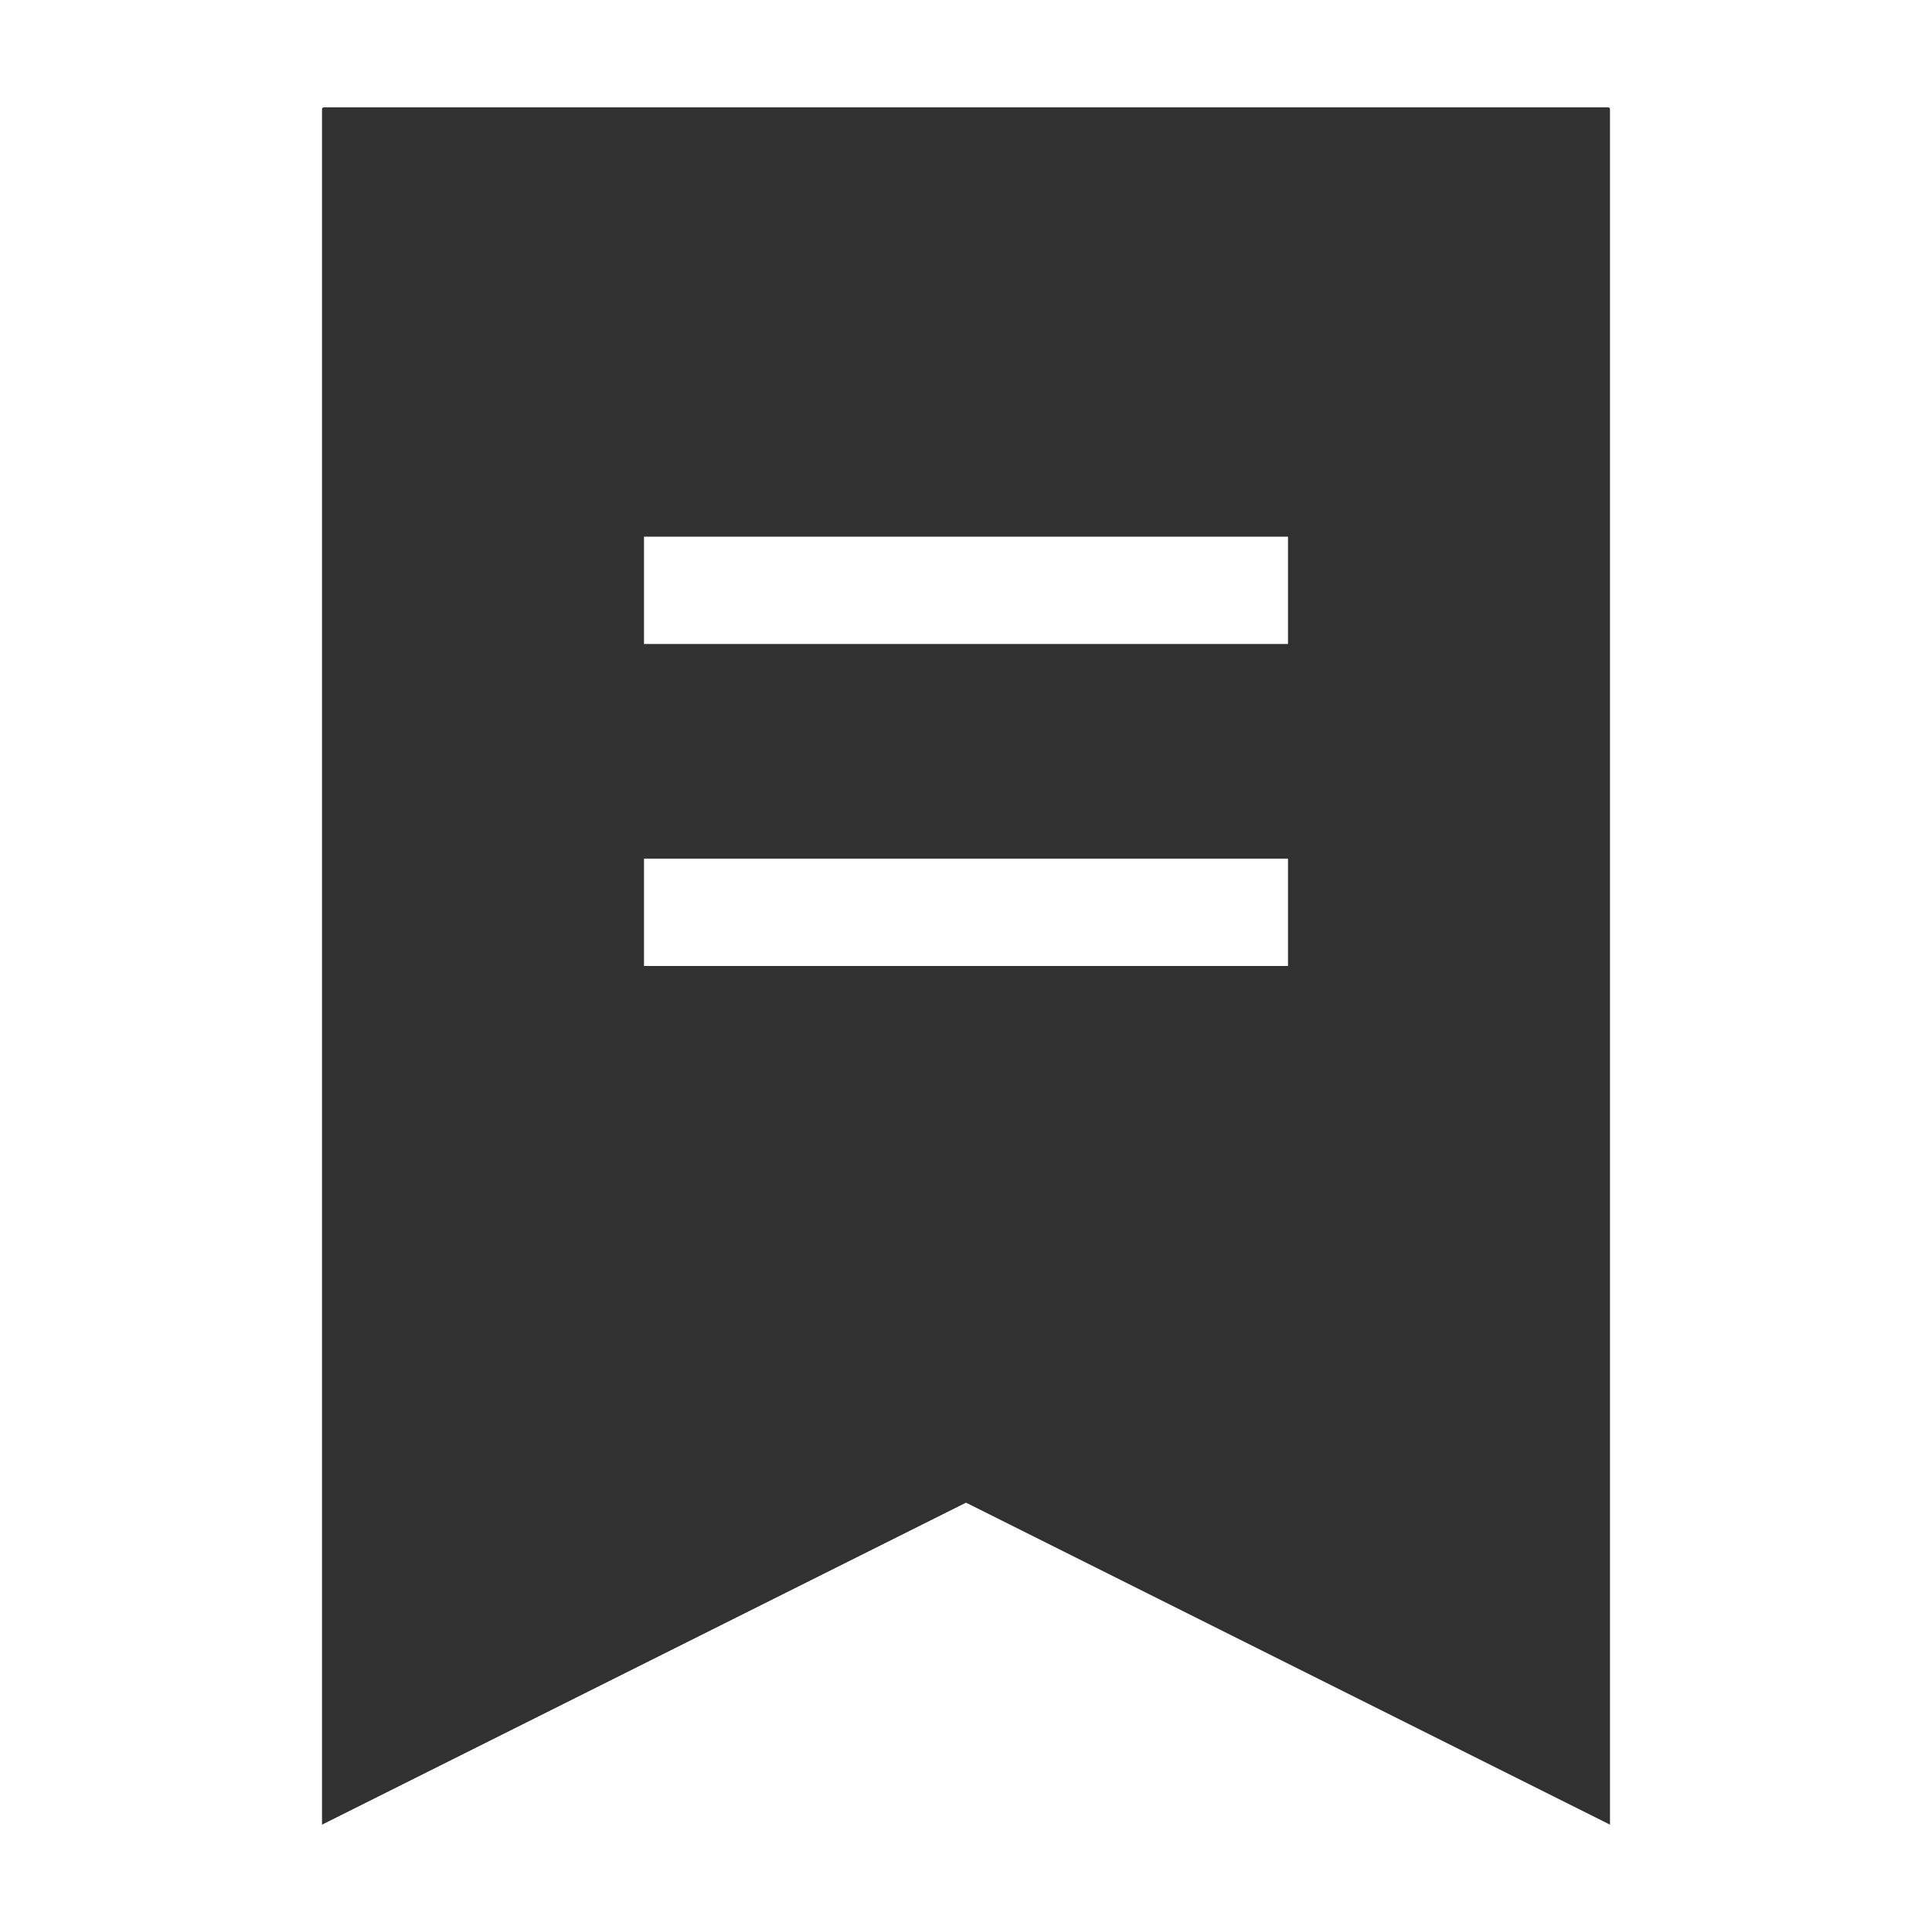
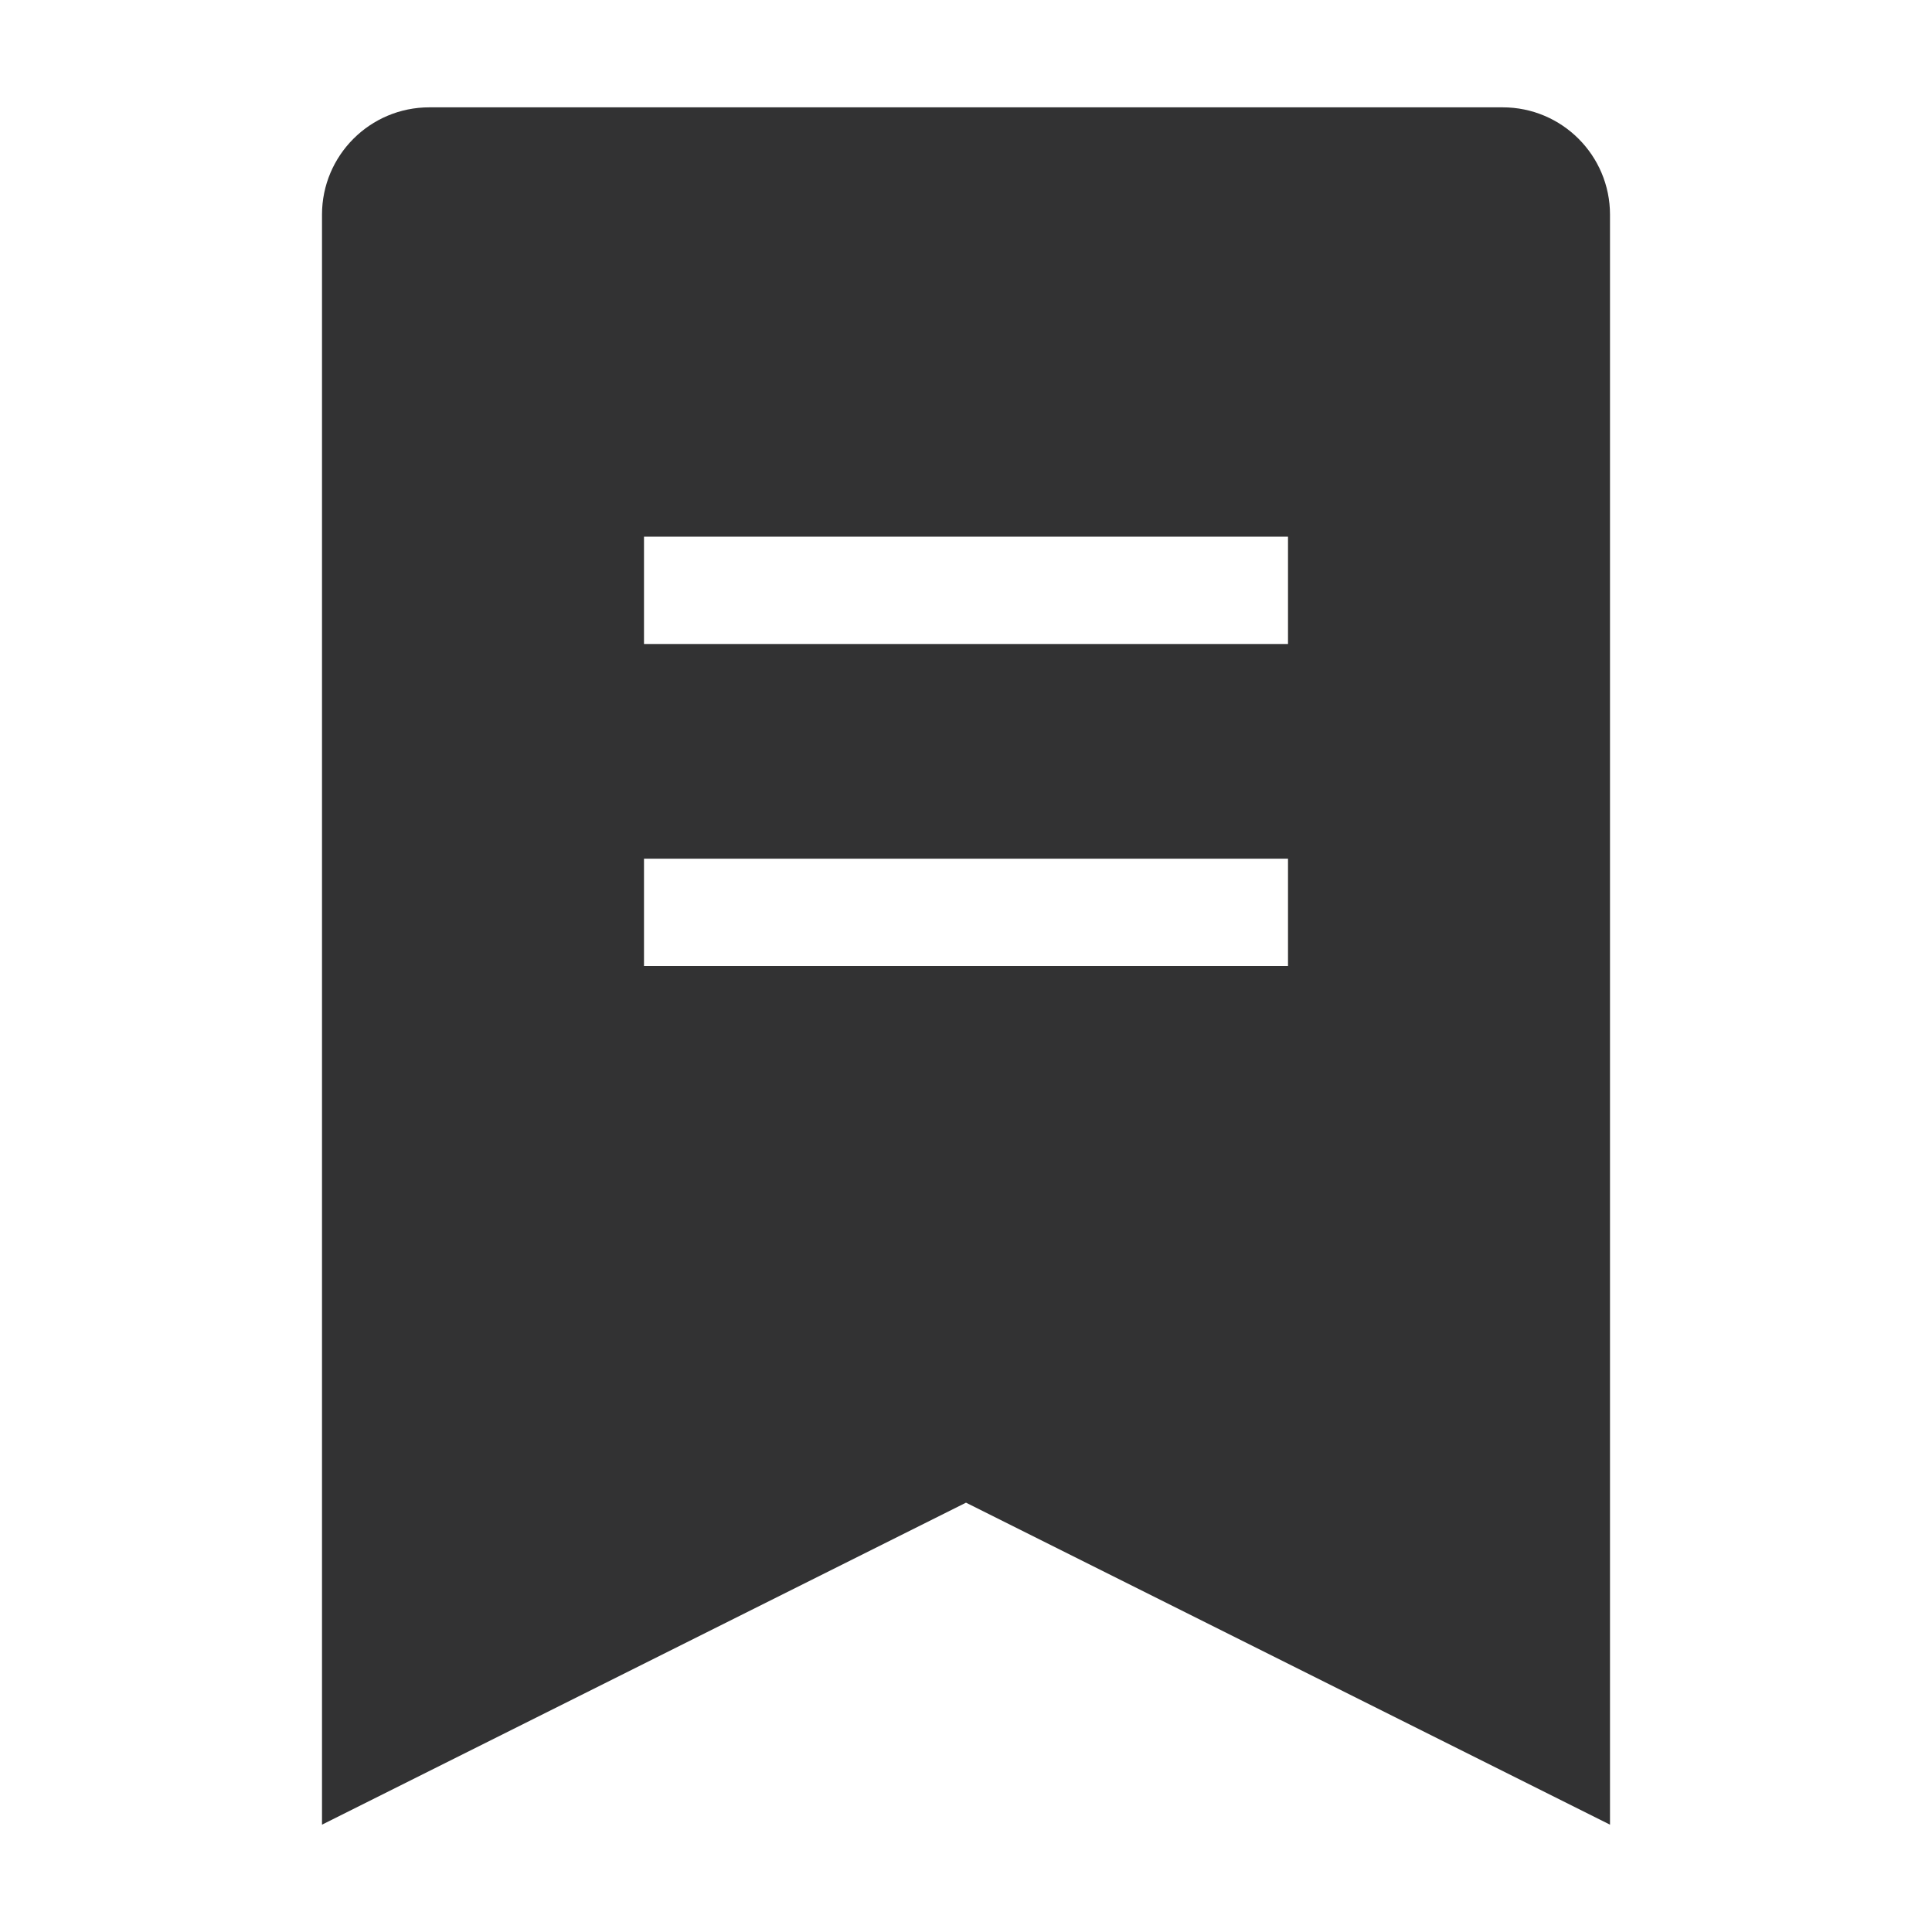
<svg xmlns="http://www.w3.org/2000/svg" width="1000" height="1000">
-   <path d="M167.667 55.556h664.666a1 1 0 0 1 1 1v887.888L500 777.778 166.667 944.444V56.556a1 1 0 0 1 1-1zm165.666 222.222v55.555h333.334v-55.555H333.333zm0 166.666V500h333.334v-55.556H333.333z" fill="#323233" fill-rule="nonzero" />
+   <path d="M222.222 55.556h555.556c30.682 0 55.555 24.873 55.555 55.555v833.333L500 777.778 166.667 944.444V111.111c0-30.682 24.873-55.555 55.555-55.555zm111.111 222.222v55.555h333.334v-55.555H333.333zm0 166.666V500h333.334v-55.556H333.333z" fill="#323233" fill-rule="nonzero" />
</svg>
